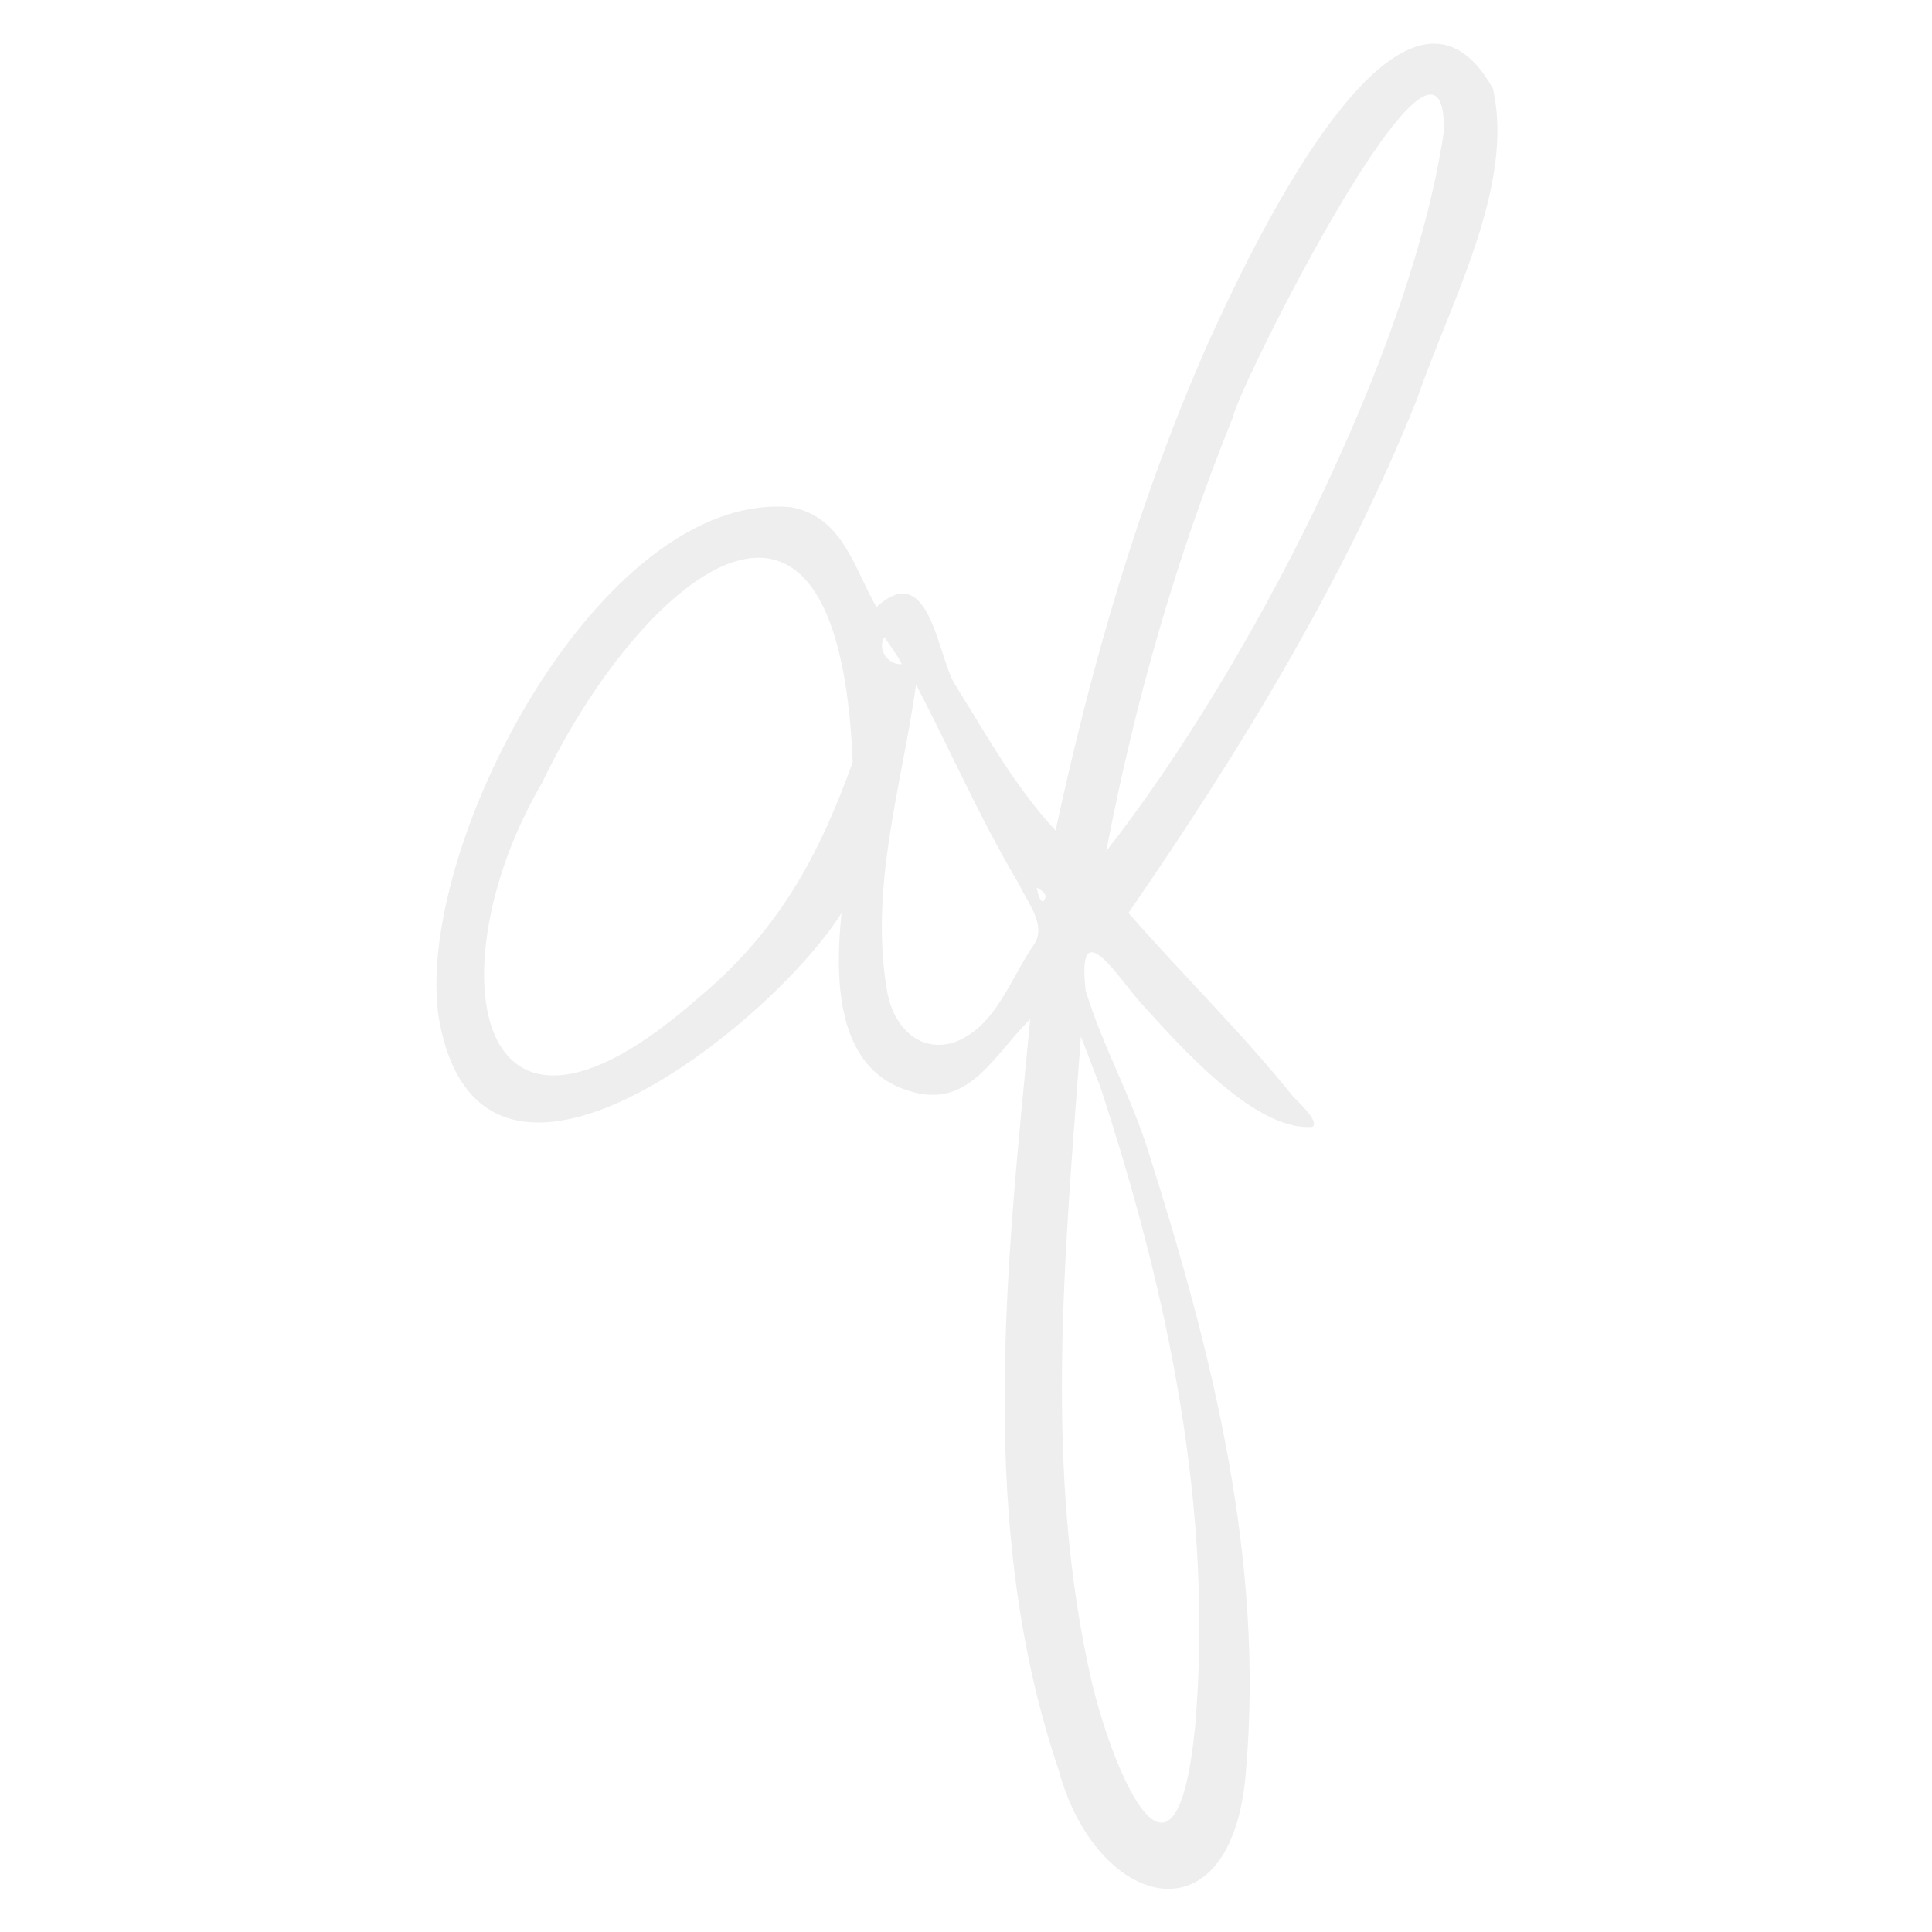
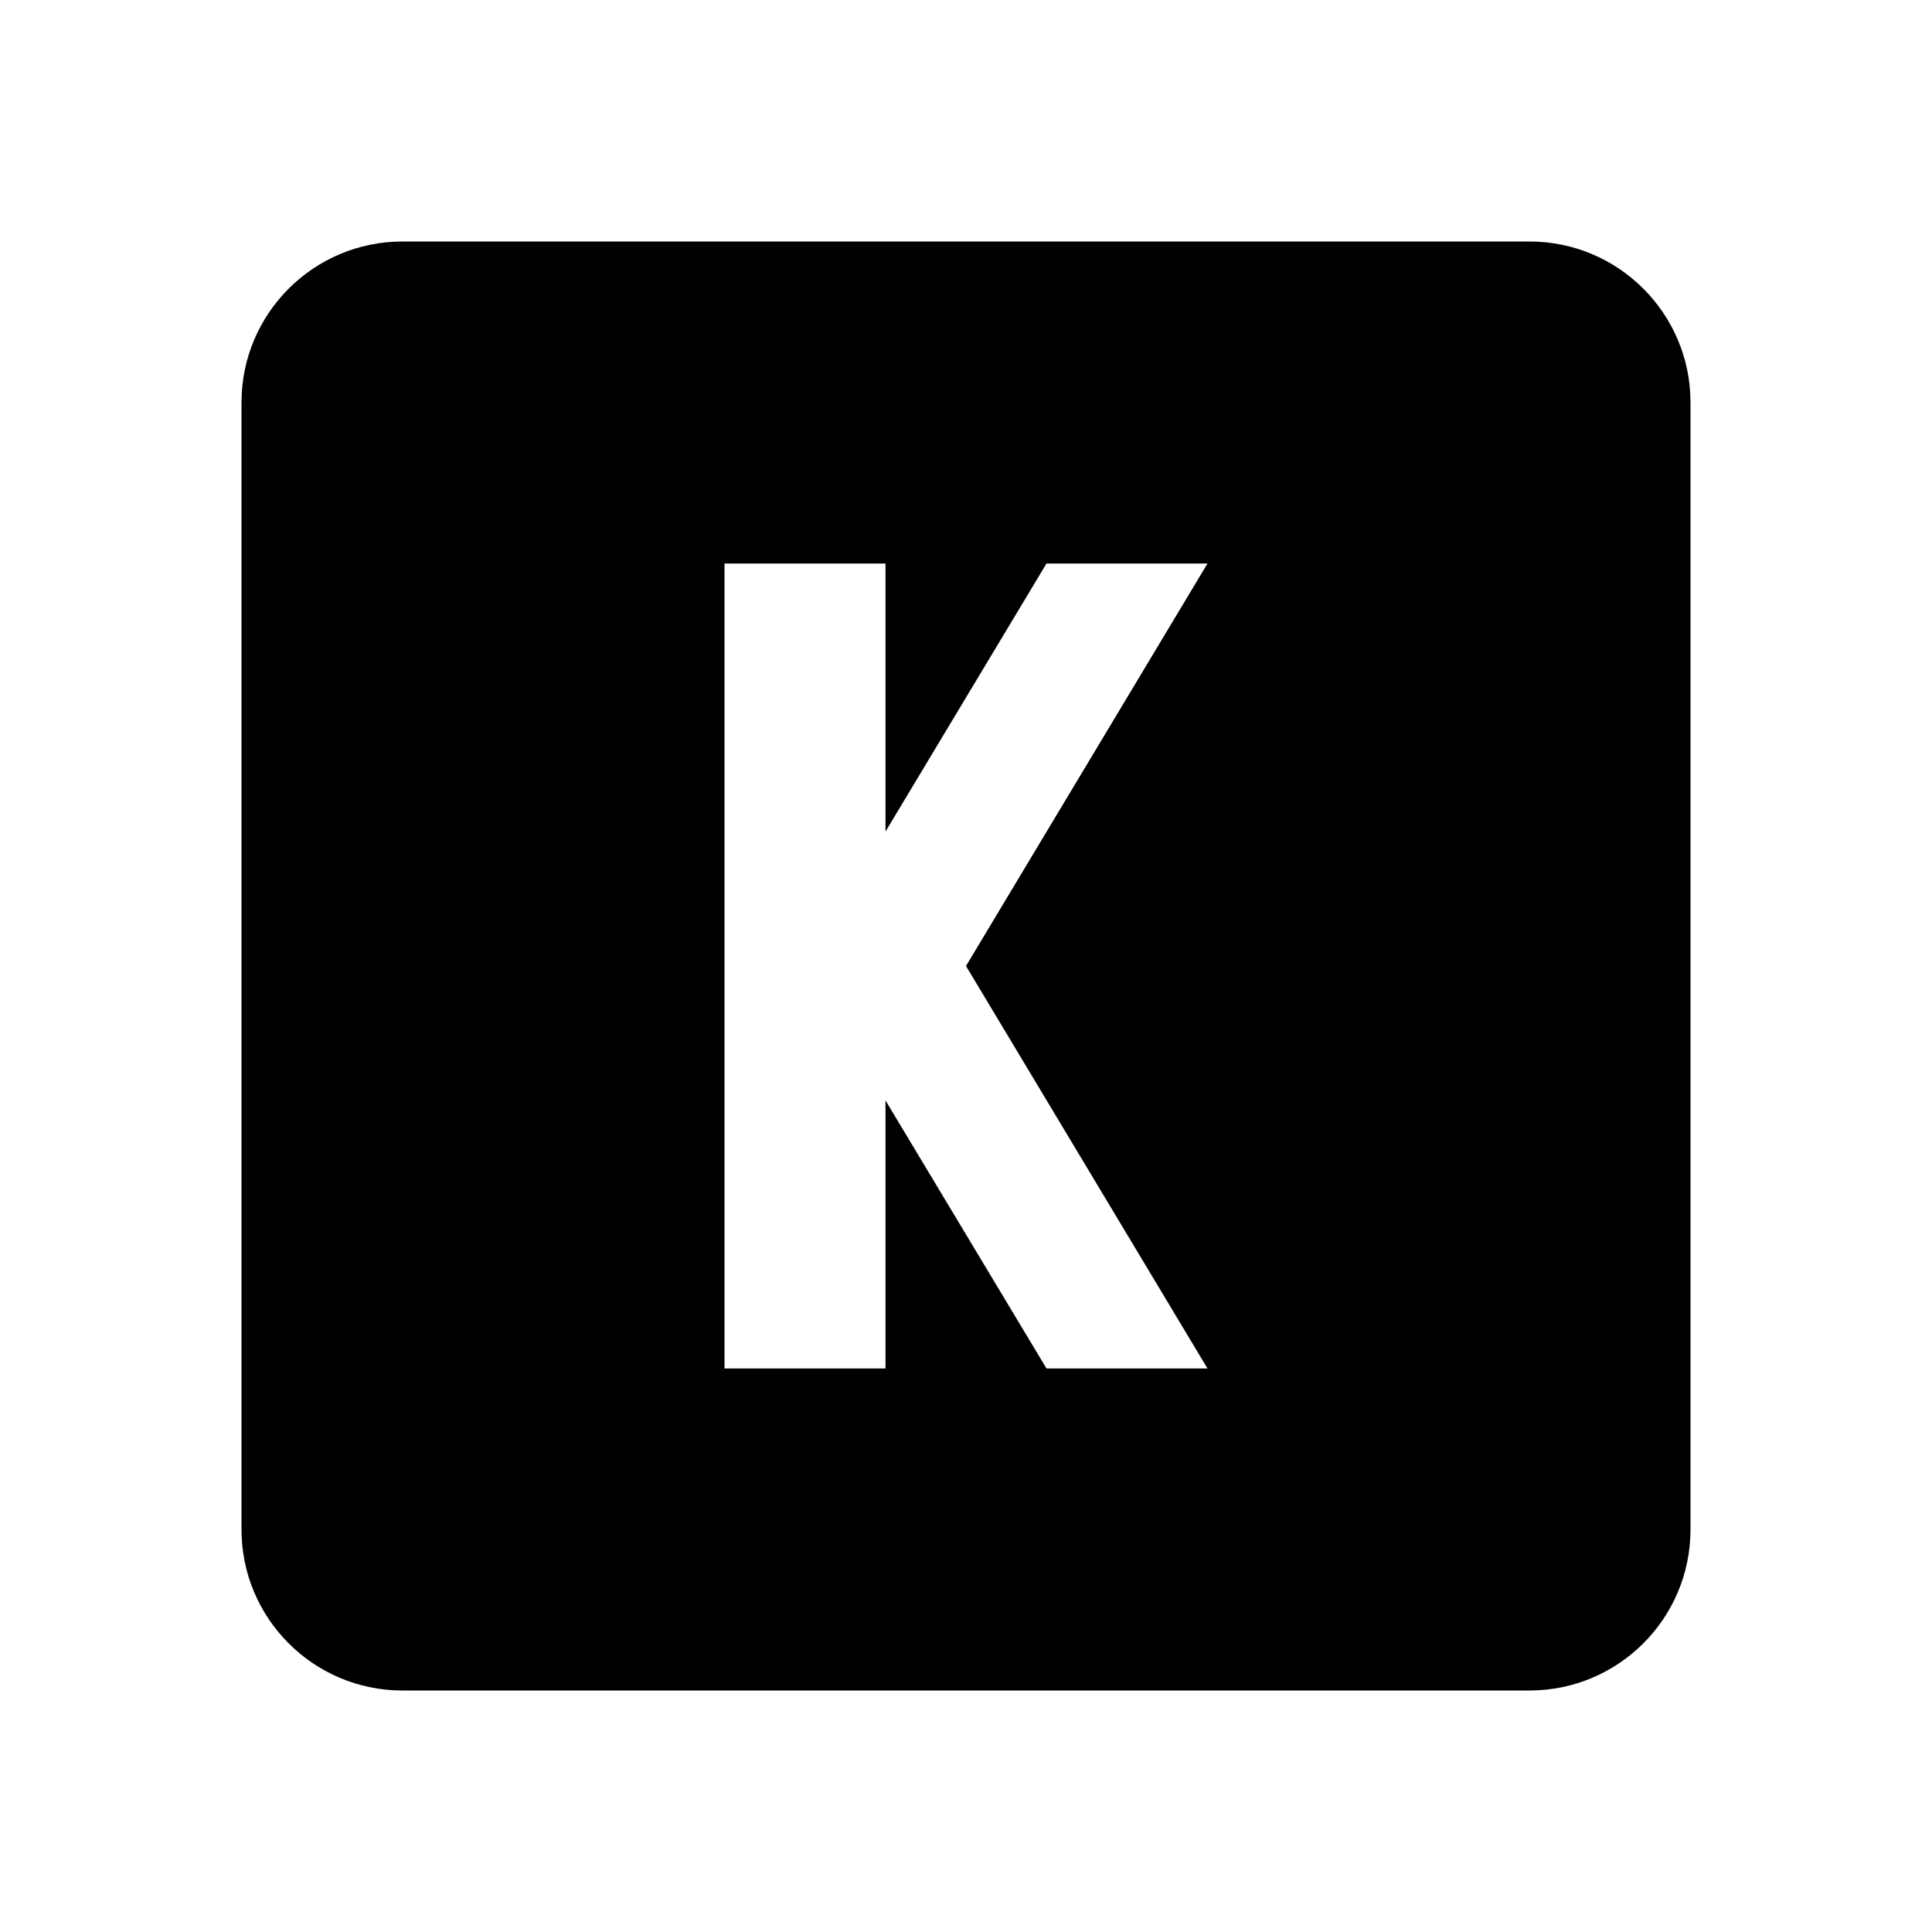
- <svg xmlns="http://www.w3.org/2000/svg" version="1.1" id="Layer_1" x="0px" y="0px" viewBox="0 0 121.9 121.9" style="enable-background:new 0 0 121.9 121.9;" xml:space="preserve">
-   <g>
-     <path fill="#eee" d="M94.2,5.6C88.3-5,78.3,17.1,76.2,21.7c-4.4,10-7.3,20.1-9.6,30.7c-2.6-2.8-4.4-6.1-6.4-9.3c-1.1-2-1.6-7.8-4.9-4.8   c-1.4-2.4-2.1-5.7-5.4-6.3c-12.1-1.1-23.9,21.8-22.2,32.3c2.7,15.1,21.1,0.2,25.4-6.7c-0.4,3.8-0.4,9.1,3.4,10.9   c4.4,2,5.9-1.6,8.5-4.2c-1.5,15.7-3.4,32,1.8,47.4c2.4,8.8,10.9,11,11.8,0.2c1.2-13.4-2.1-26.5-6.1-39.1c-1.1-3.6-2.9-6.7-4-10.3   c-0.6-5.2,2.2-0.6,3.5,0.8c2.2,2.4,7.1,8.1,10.8,7.8c0.5-0.3-0.9-1.6-1.2-1.9c-3.2-4-7-7.7-10.4-11.6c6.9-10,13.6-20.9,18.2-32.4   C91.4,19.3,95.6,11.8,94.2,5.6z M53.8,48.1c-2.2,6.1-4.8,10.8-9.9,15c-14.3,12.5-16.4-2.3-9.7-13.7C40.2,36.8,52.9,25.6,53.8,48.1z    M55.8,40.2c0.4,0.6,0.8,1.1,1.1,1.7C56.1,42,55.3,41,55.8,40.2z M65.3,59.5c-1.6,2.3-2.5,5.4-5.2,6.3c-2.2,0.6-3.7-1.1-4.1-3.1   c-1.2-6.6,0.9-13.1,1.8-19.5c2.2,4.2,4,8.4,6.5,12.6C64.8,56.9,66,58.3,65.3,59.5z M65.8,56.9c-0.3-0.2-0.3-0.6-0.4-0.9   C65.8,56.2,66.2,56.5,65.8,56.9z M69.4,68.5c4.3,13.1,7.2,26.8,6,40.5c-1.2,12-5,3.3-6.5-2.8c-3.1-13.4-1.7-27.2-0.7-40.8   C68.6,66.4,69.1,67.8,69.4,68.5z M91.1,8.3c-2.1,14.2-12.5,34.2-21.3,45.4c1.8-9.4,4.4-18.5,8-27.4C78.1,24.5,91.3-1.9,91.1,8.3z" />
-   </g>
+ <svg width="1em" height="1em" viewBox="0 0 24 24">
+   <path fill="currentColor" d="M9 7v10h2v-3.33L13 17h2l-3-5l3-5h-2l-2 3.33V7H9M5 3h14a2 2 0 0 1 2 2v14a2 2 0 0 1-2 2H5a2 2 0 0 1-2-2V5a2 2 0 0 1 2-2Z">
+   </path>
</svg>
